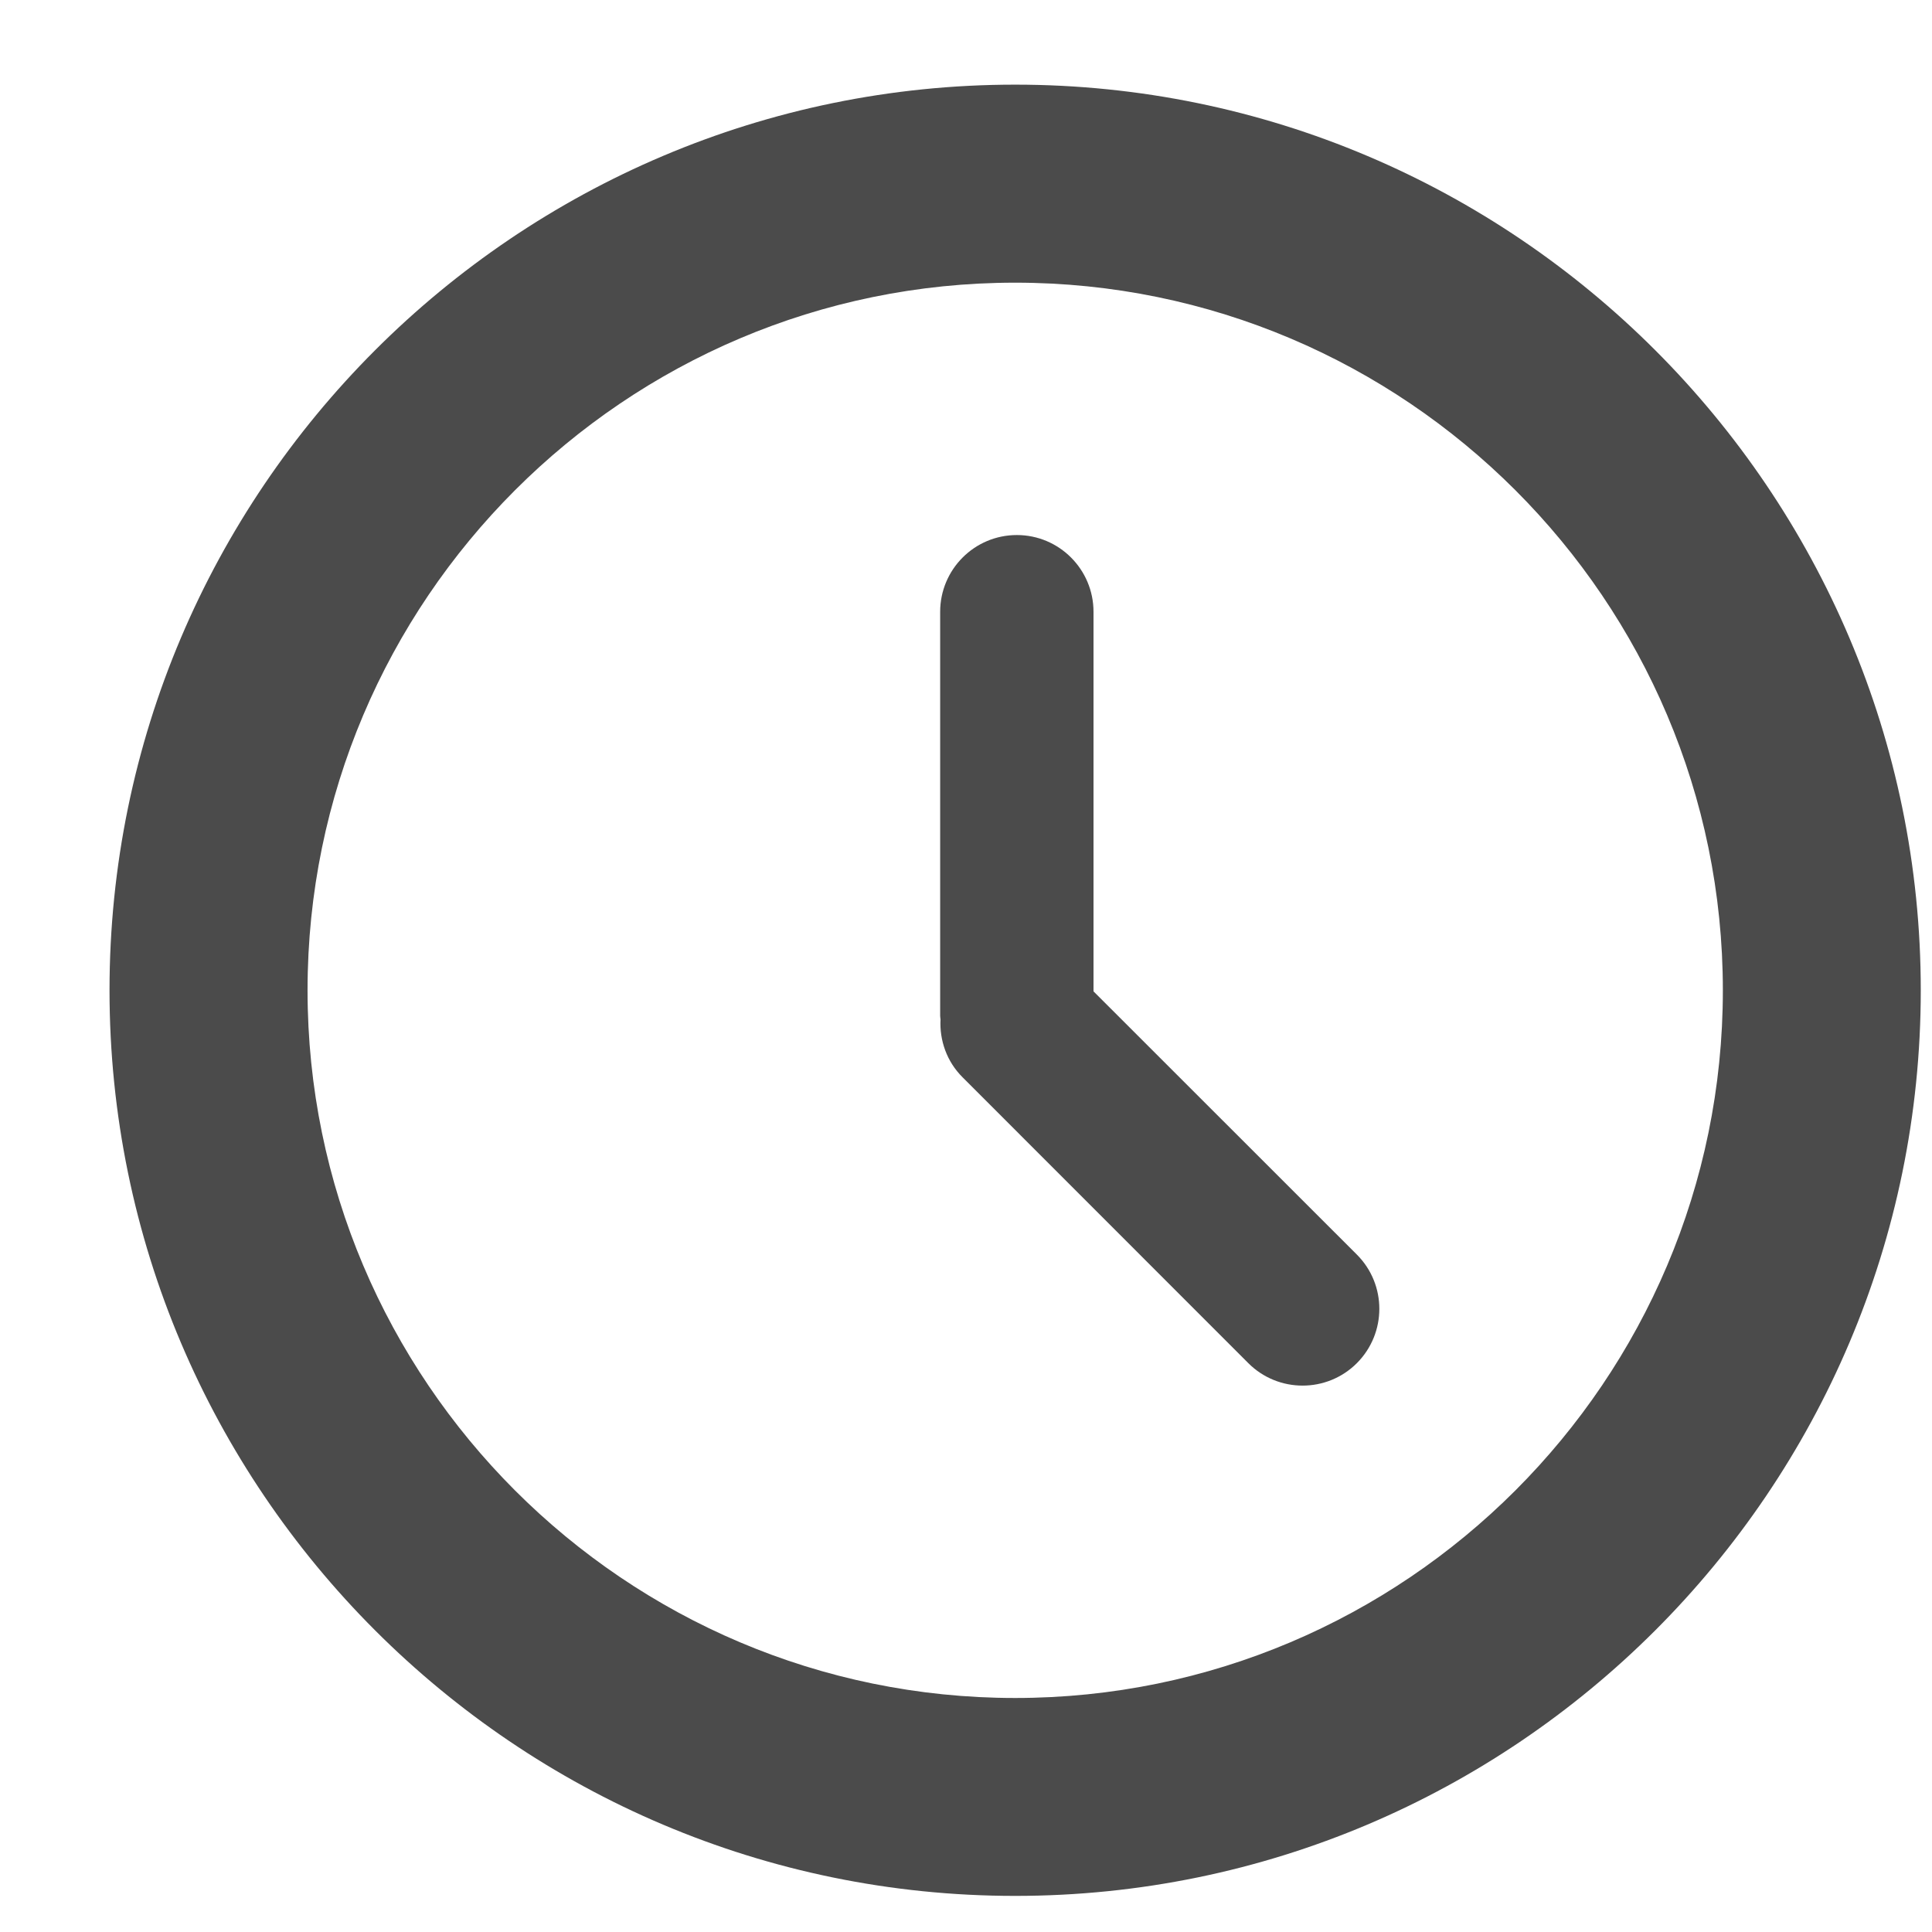
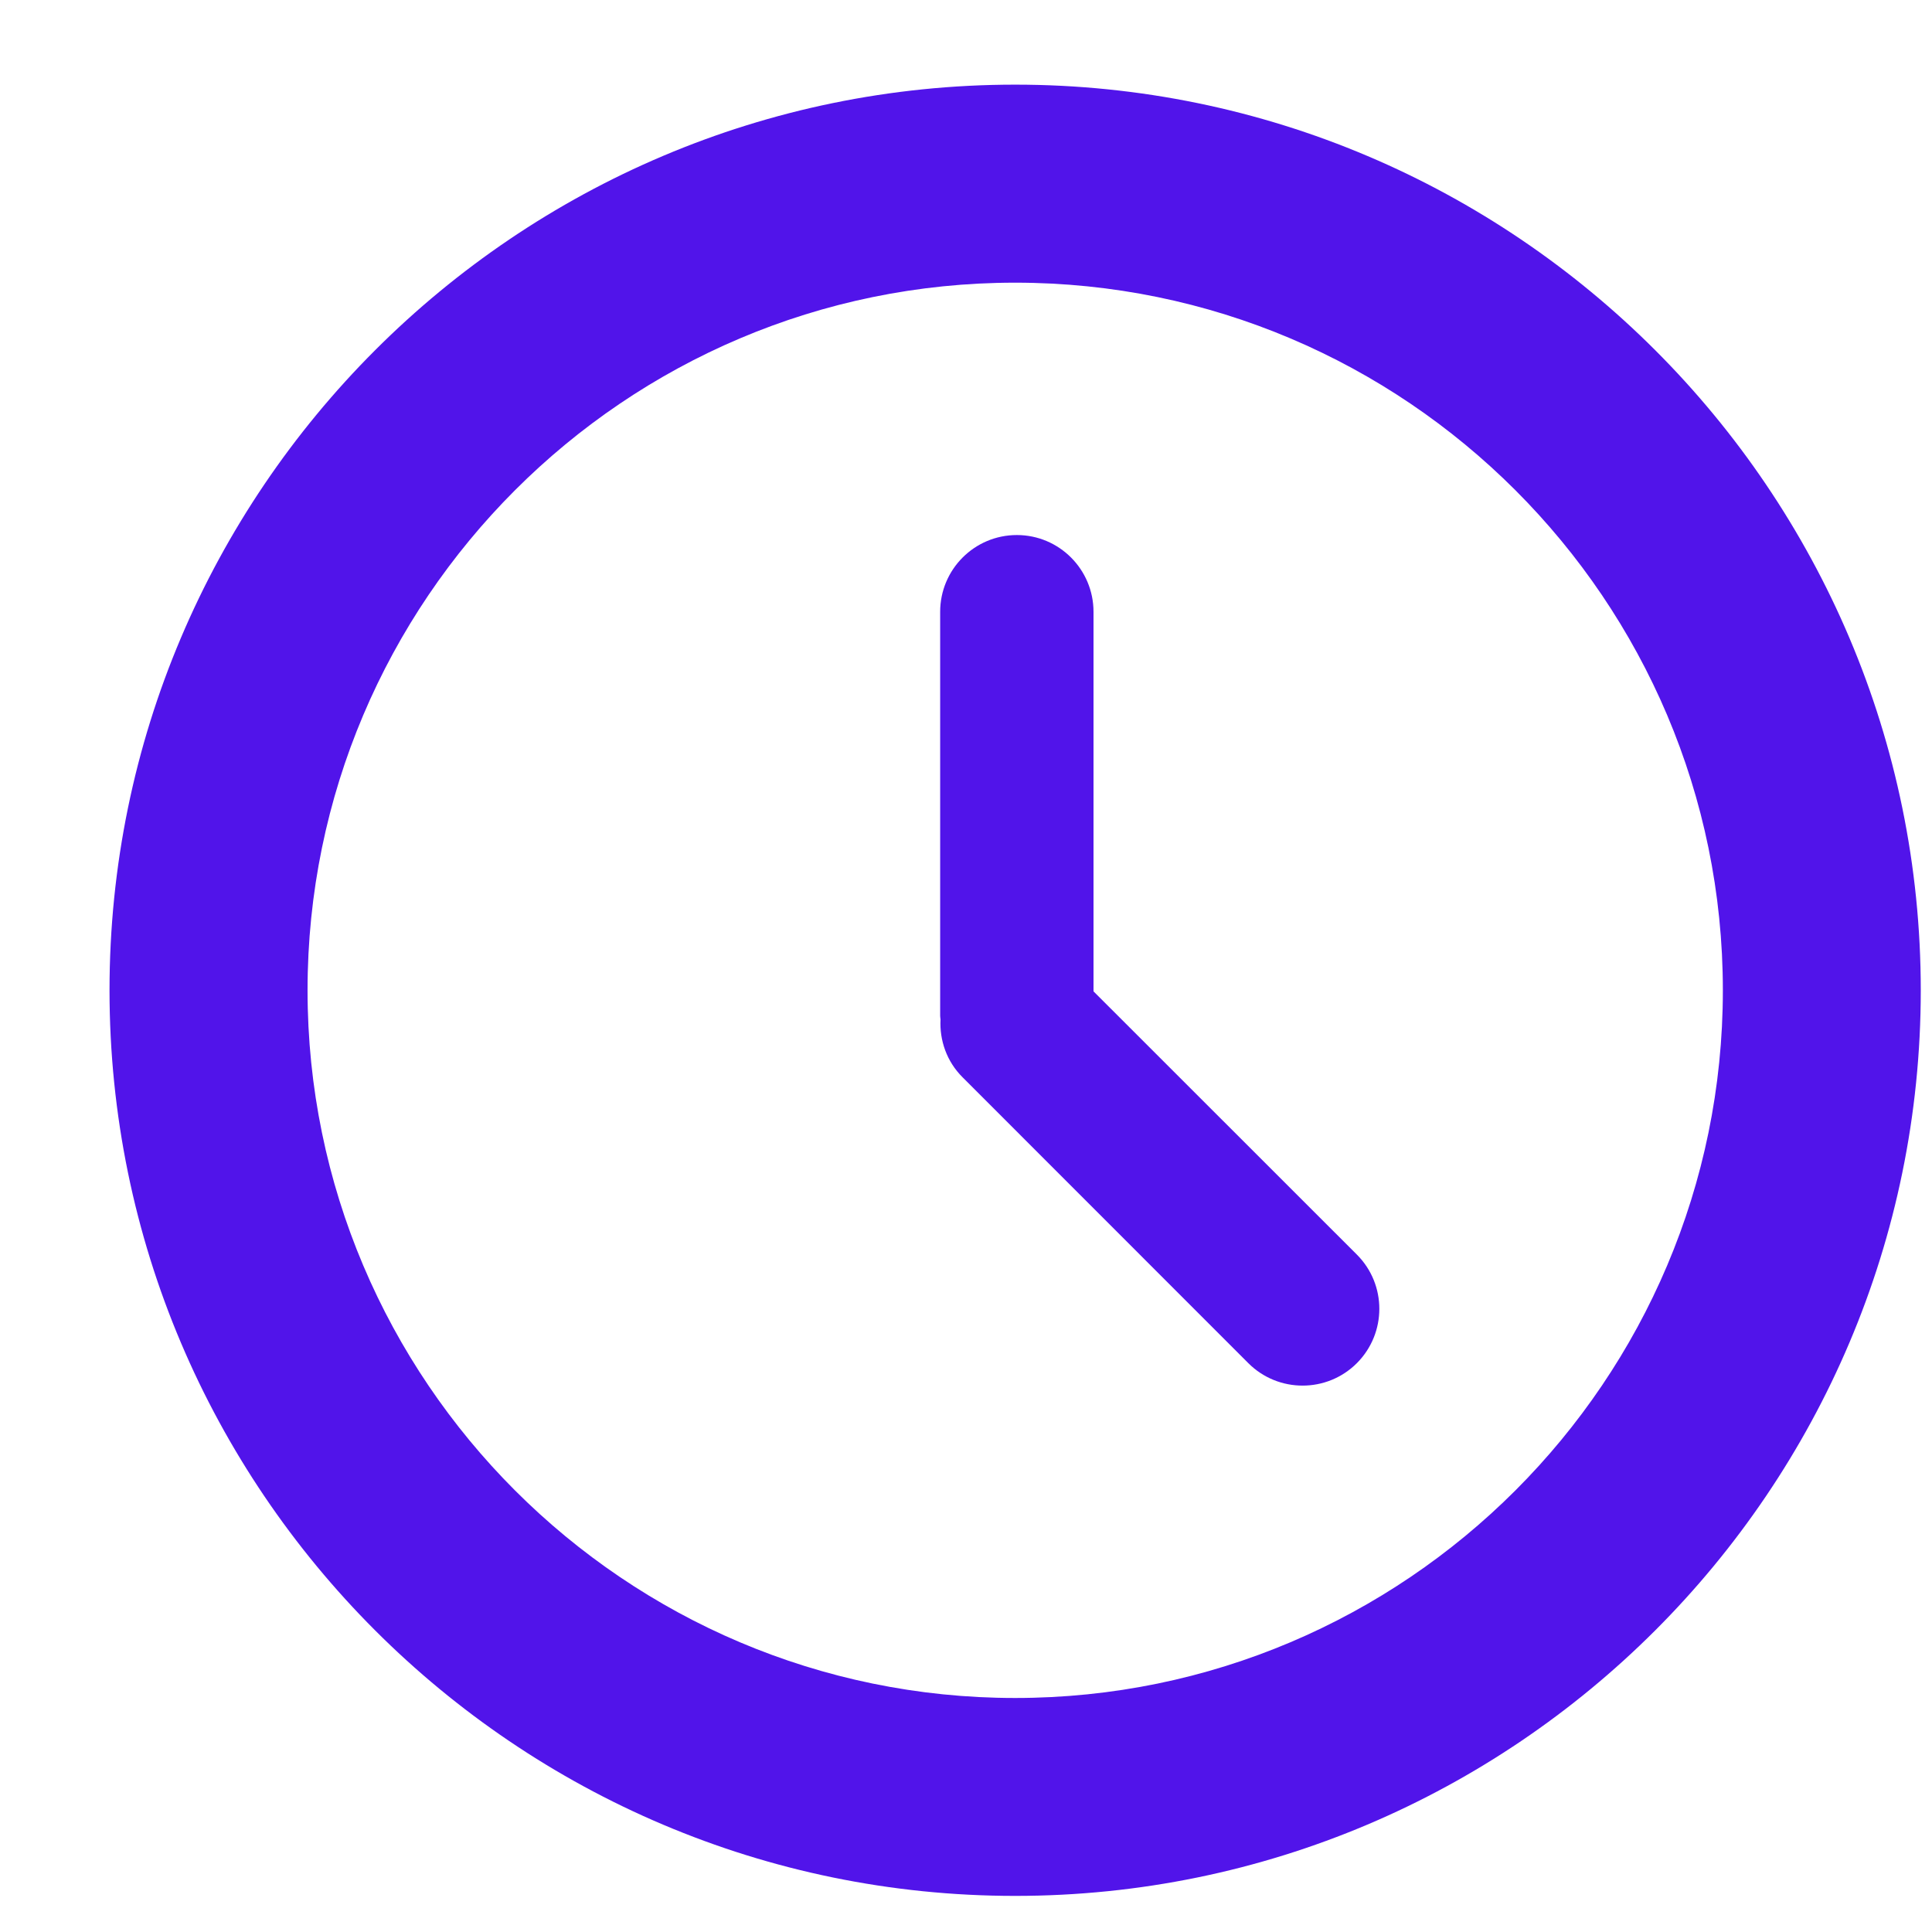
<svg xmlns="http://www.w3.org/2000/svg" width="16" height="16" viewBox="0 0 16 16" fill="none">
-   <path d="M8.407 0.701C4.272 0.701 0.907 4.066 0.907 8.201C0.907 12.337 4.272 15.701 8.407 15.701C12.543 15.701 15.907 12.337 15.907 8.201C15.907 4.066 12.543 0.701 8.407 0.701ZM8.407 14.062C5.176 14.062 2.547 11.433 2.547 8.201C2.547 4.97 5.176 2.341 8.407 2.341C11.639 2.341 14.268 4.97 14.268 8.201C14.268 11.433 11.639 14.062 8.407 14.062Z" fill="#4B4B4B" />
-   <path d="M9.056 8.21V5.067C9.056 4.716 8.772 4.431 8.421 4.431C8.07 4.431 7.786 4.716 7.786 5.067V8.413C7.786 8.423 7.788 8.432 7.789 8.442C7.78 8.615 7.84 8.791 7.972 8.922L10.338 11.289C10.586 11.537 10.989 11.537 11.237 11.289C11.485 11.04 11.485 10.638 11.237 10.39L9.056 8.21Z" fill="#4B4B4B" />
+   <path d="M8.407 0.701C4.272 0.701 0.907 4.066 0.907 8.201C0.907 12.337 4.272 15.701 8.407 15.701C12.543 15.701 15.907 12.337 15.907 8.201C15.907 4.066 12.543 0.701 8.407 0.701ZM8.407 14.062C5.176 14.062 2.547 11.433 2.547 8.201C2.547 4.97 5.176 2.341 8.407 2.341C11.639 2.341 14.268 4.97 14.268 8.201C14.268 11.433 11.639 14.062 8.407 14.062Z" fill="#5114EA" />
+   <path d="M9.056 8.21V5.067C9.056 4.716 8.772 4.431 8.421 4.431C8.07 4.431 7.786 4.716 7.786 5.067V8.413C7.786 8.423 7.788 8.432 7.789 8.442C7.78 8.615 7.84 8.791 7.972 8.922L10.338 11.289C10.586 11.537 10.989 11.537 11.237 11.289C11.485 11.04 11.485 10.638 11.237 10.39L9.056 8.21Z" fill="#5114EA" />
</svg>
